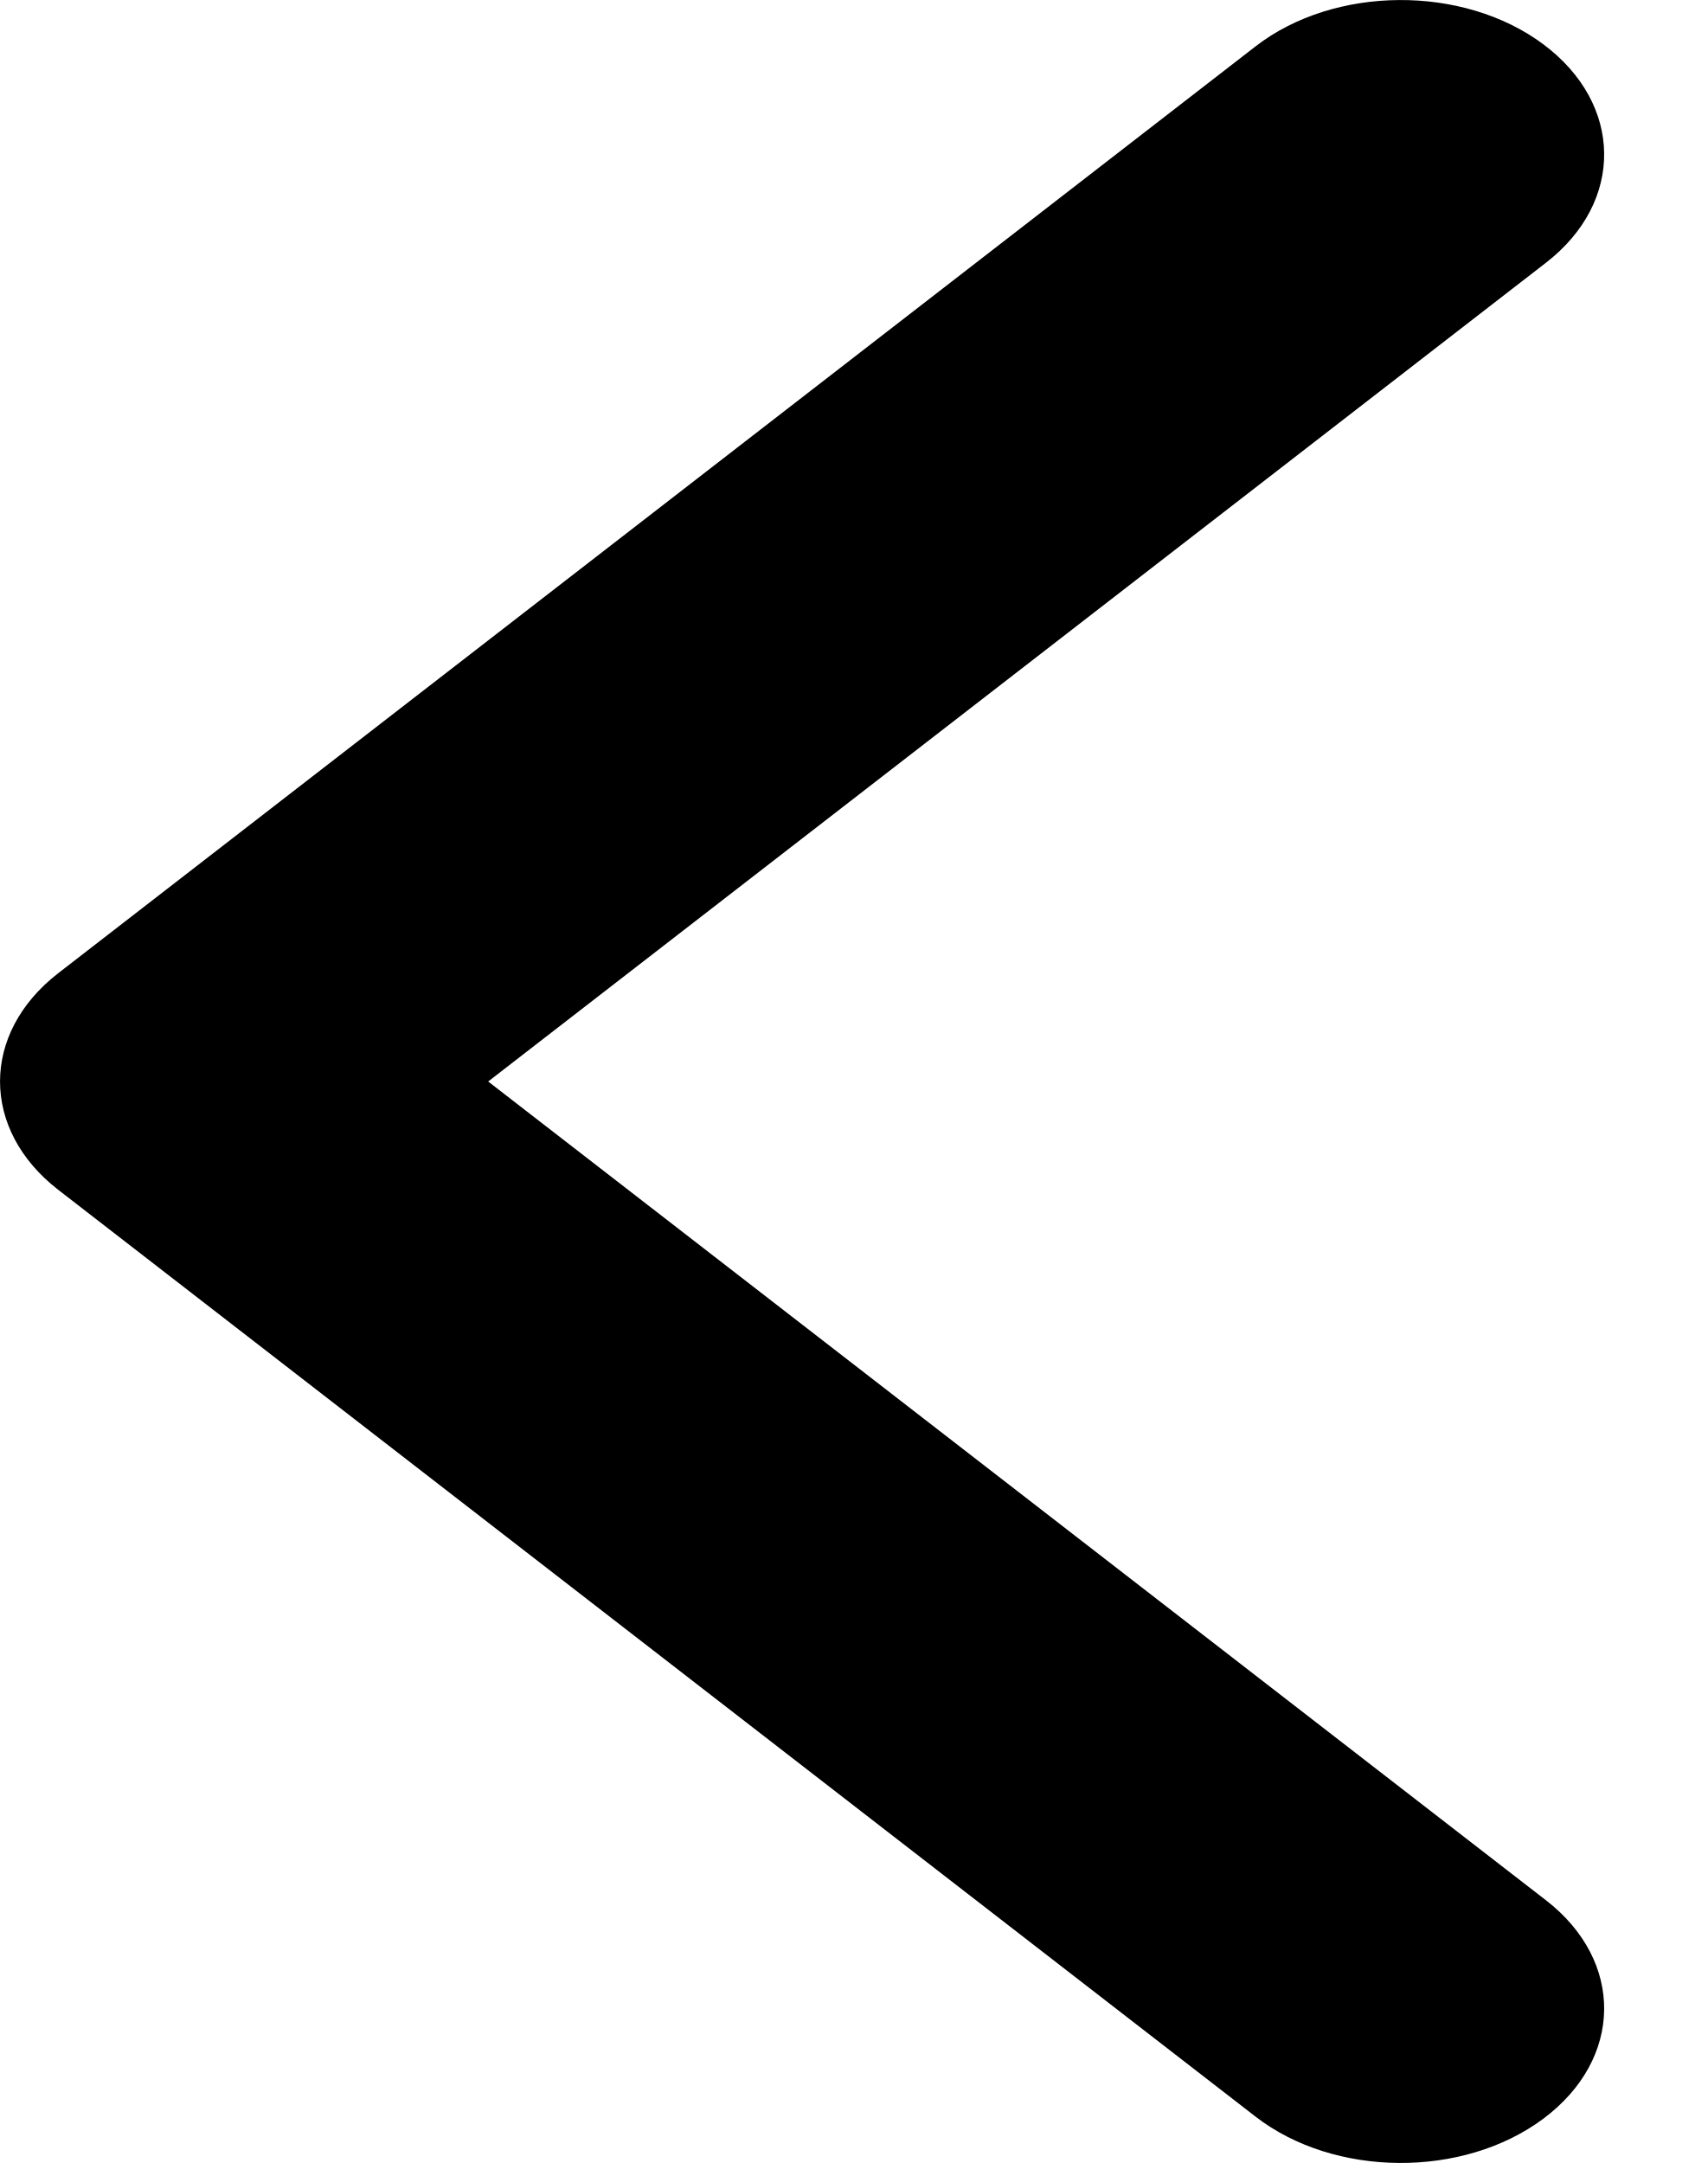
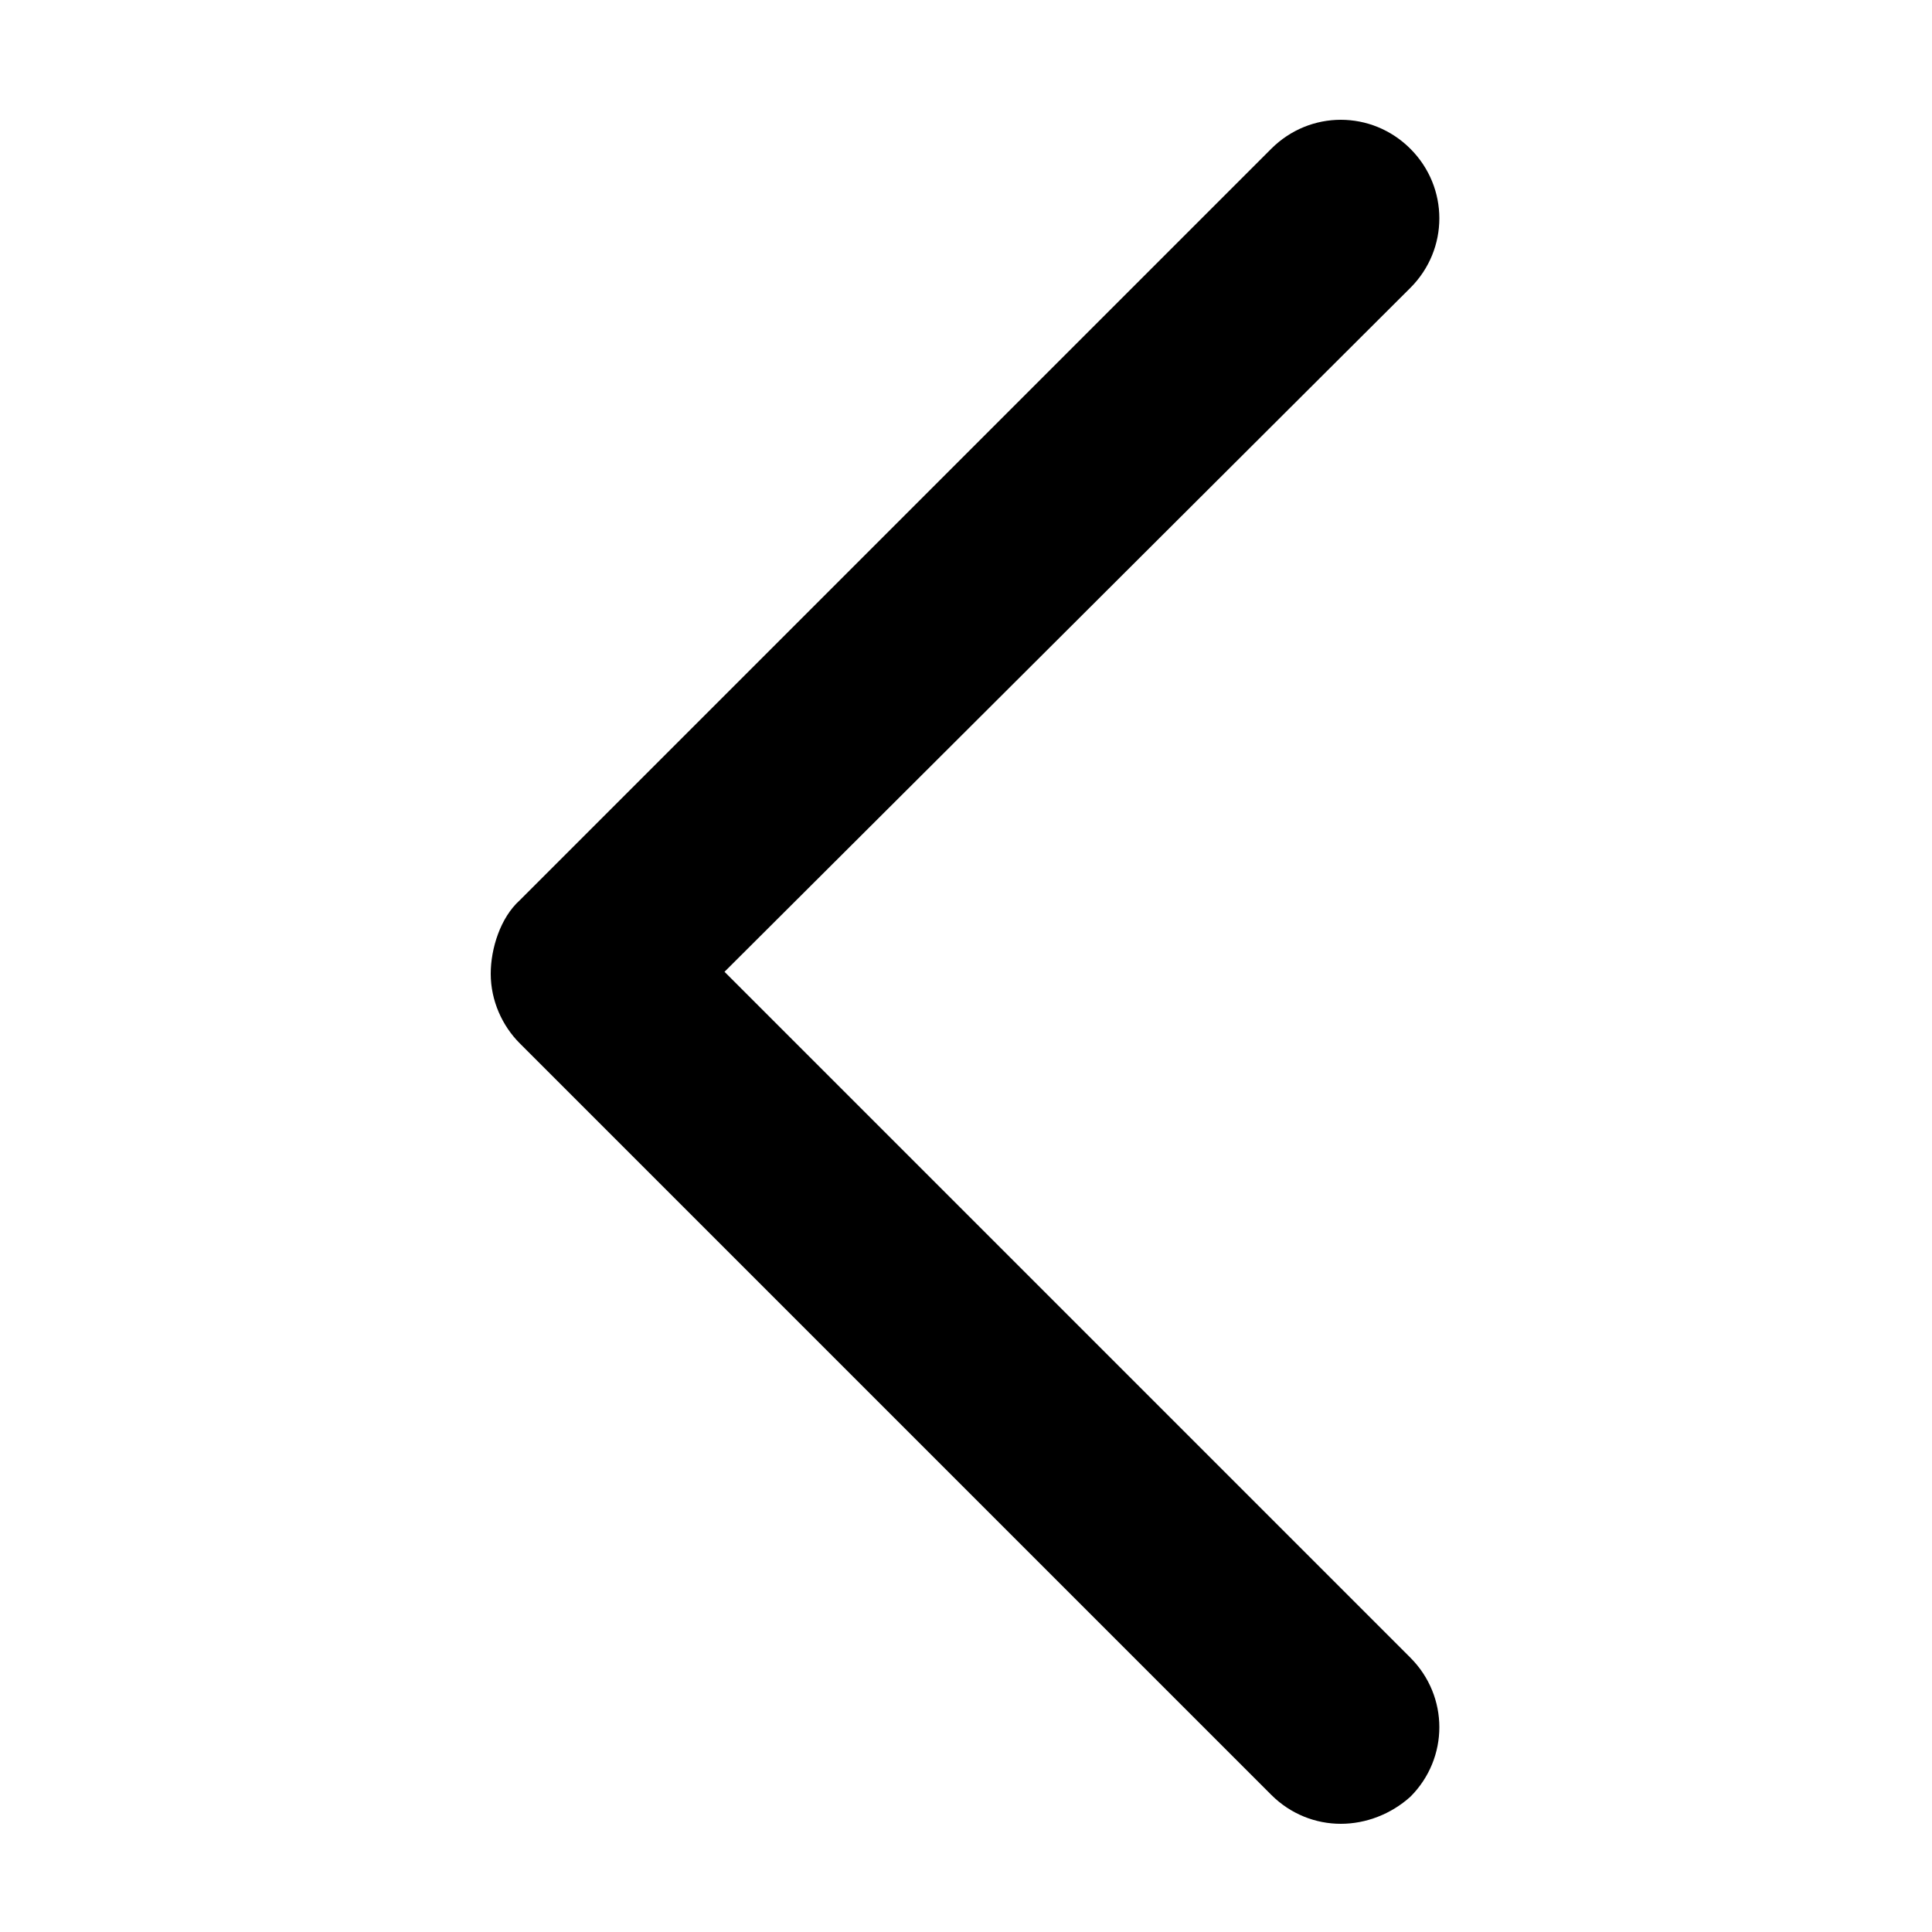
- <svg xmlns="http://www.w3.org/2000/svg" width="15" height="19" viewBox="0 0 15 19" fill="none">
-   <path d="M4.288 9.5L13.579 2.308C14.27 1.773 14.259 0.914 13.556 0.389C12.852 -0.136 11.721 -0.128 11.03 0.406L0.511 8.549C-0.17 9.077 -0.17 9.923 0.511 10.451L11.03 18.594C11.721 19.128 12.852 19.136 13.556 18.611C14.259 18.086 14.27 17.227 13.579 16.692L4.288 9.5Z" fill="currentColor" />
+ <svg xmlns="http://www.w3.org/2000/svg" version="1.1" x="0px" y="0px" viewBox="0 0 100 100" style="enable-background:new 0 0 100 100;" xml:space="preserve">
+   <path d="M69.4,94.4c-1.3,0-2.6-0.5-3.6-1.5L26.9,54c-0.9-0.9-1.5-2.2-1.5-3.6c0-1.3,0.5-2.9,1.5-3.8L65.8,7.7c2-2,5.2-2,7.2,0  s2,5.2,0,7.2L37.5,50.3l35.5,35.5c2,2,2,5.2,0,7.2C72,93.9,70.7,94.4,69.4,94.4z" />
</svg>
